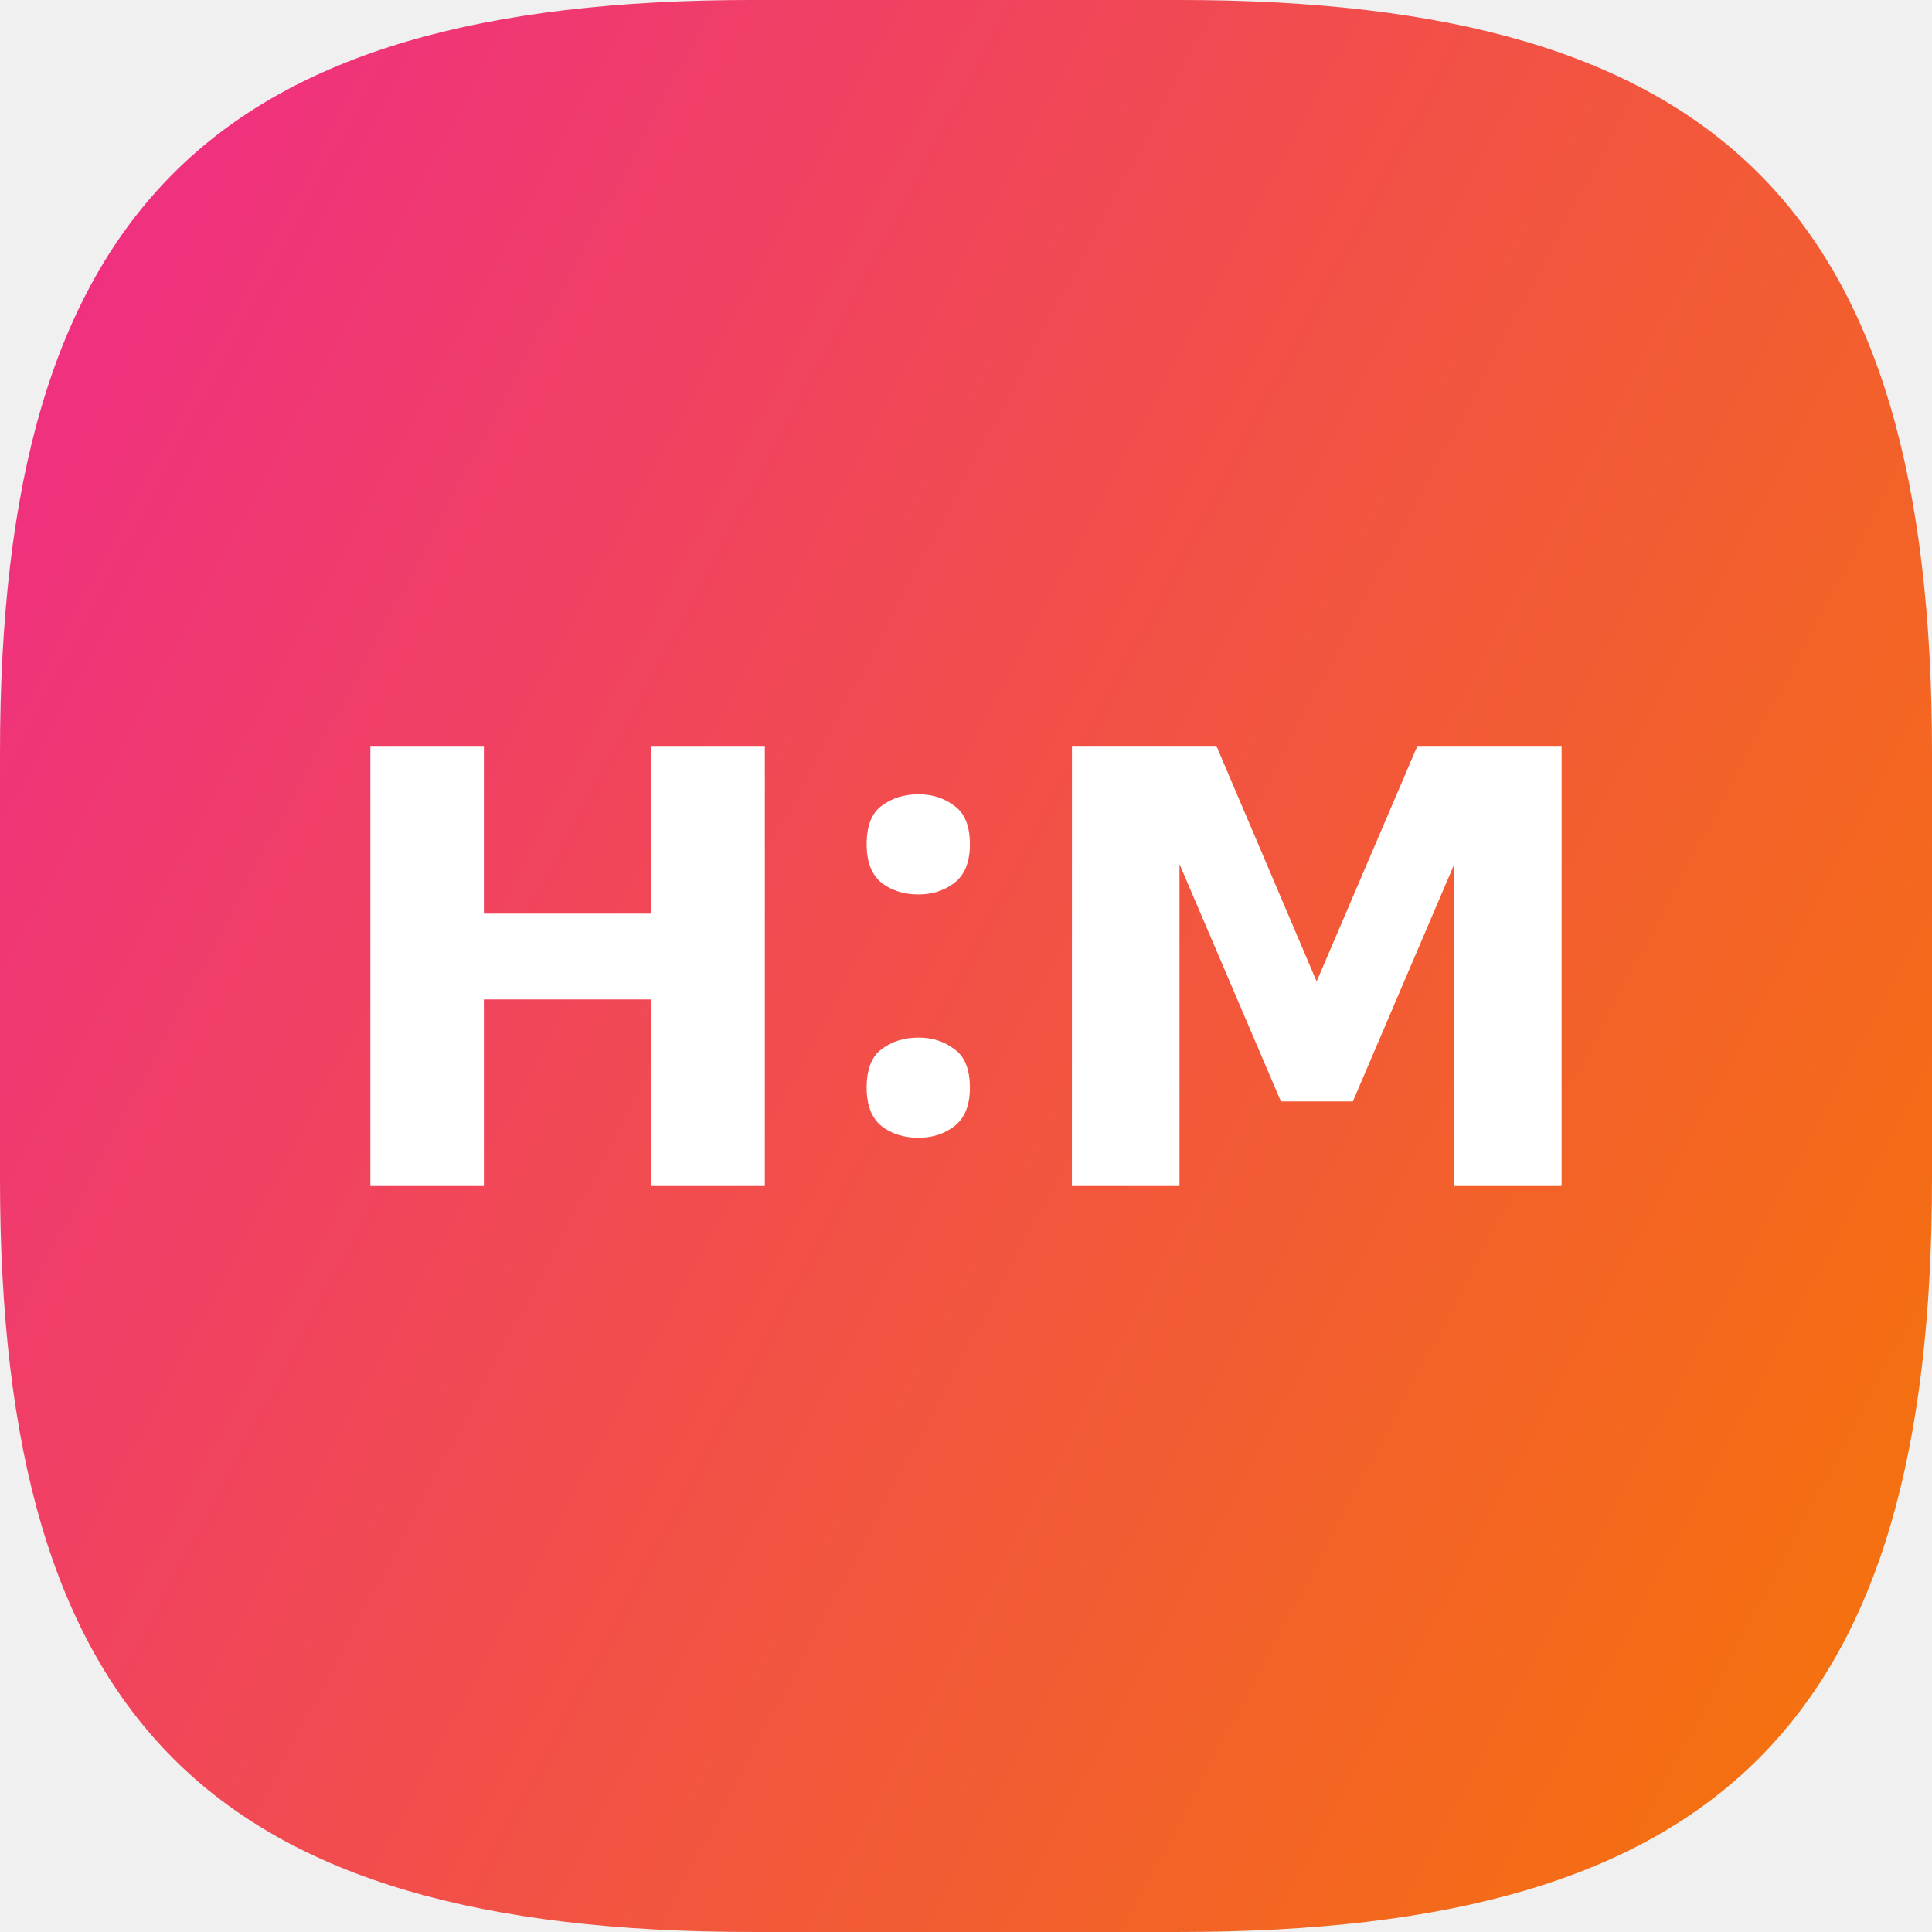
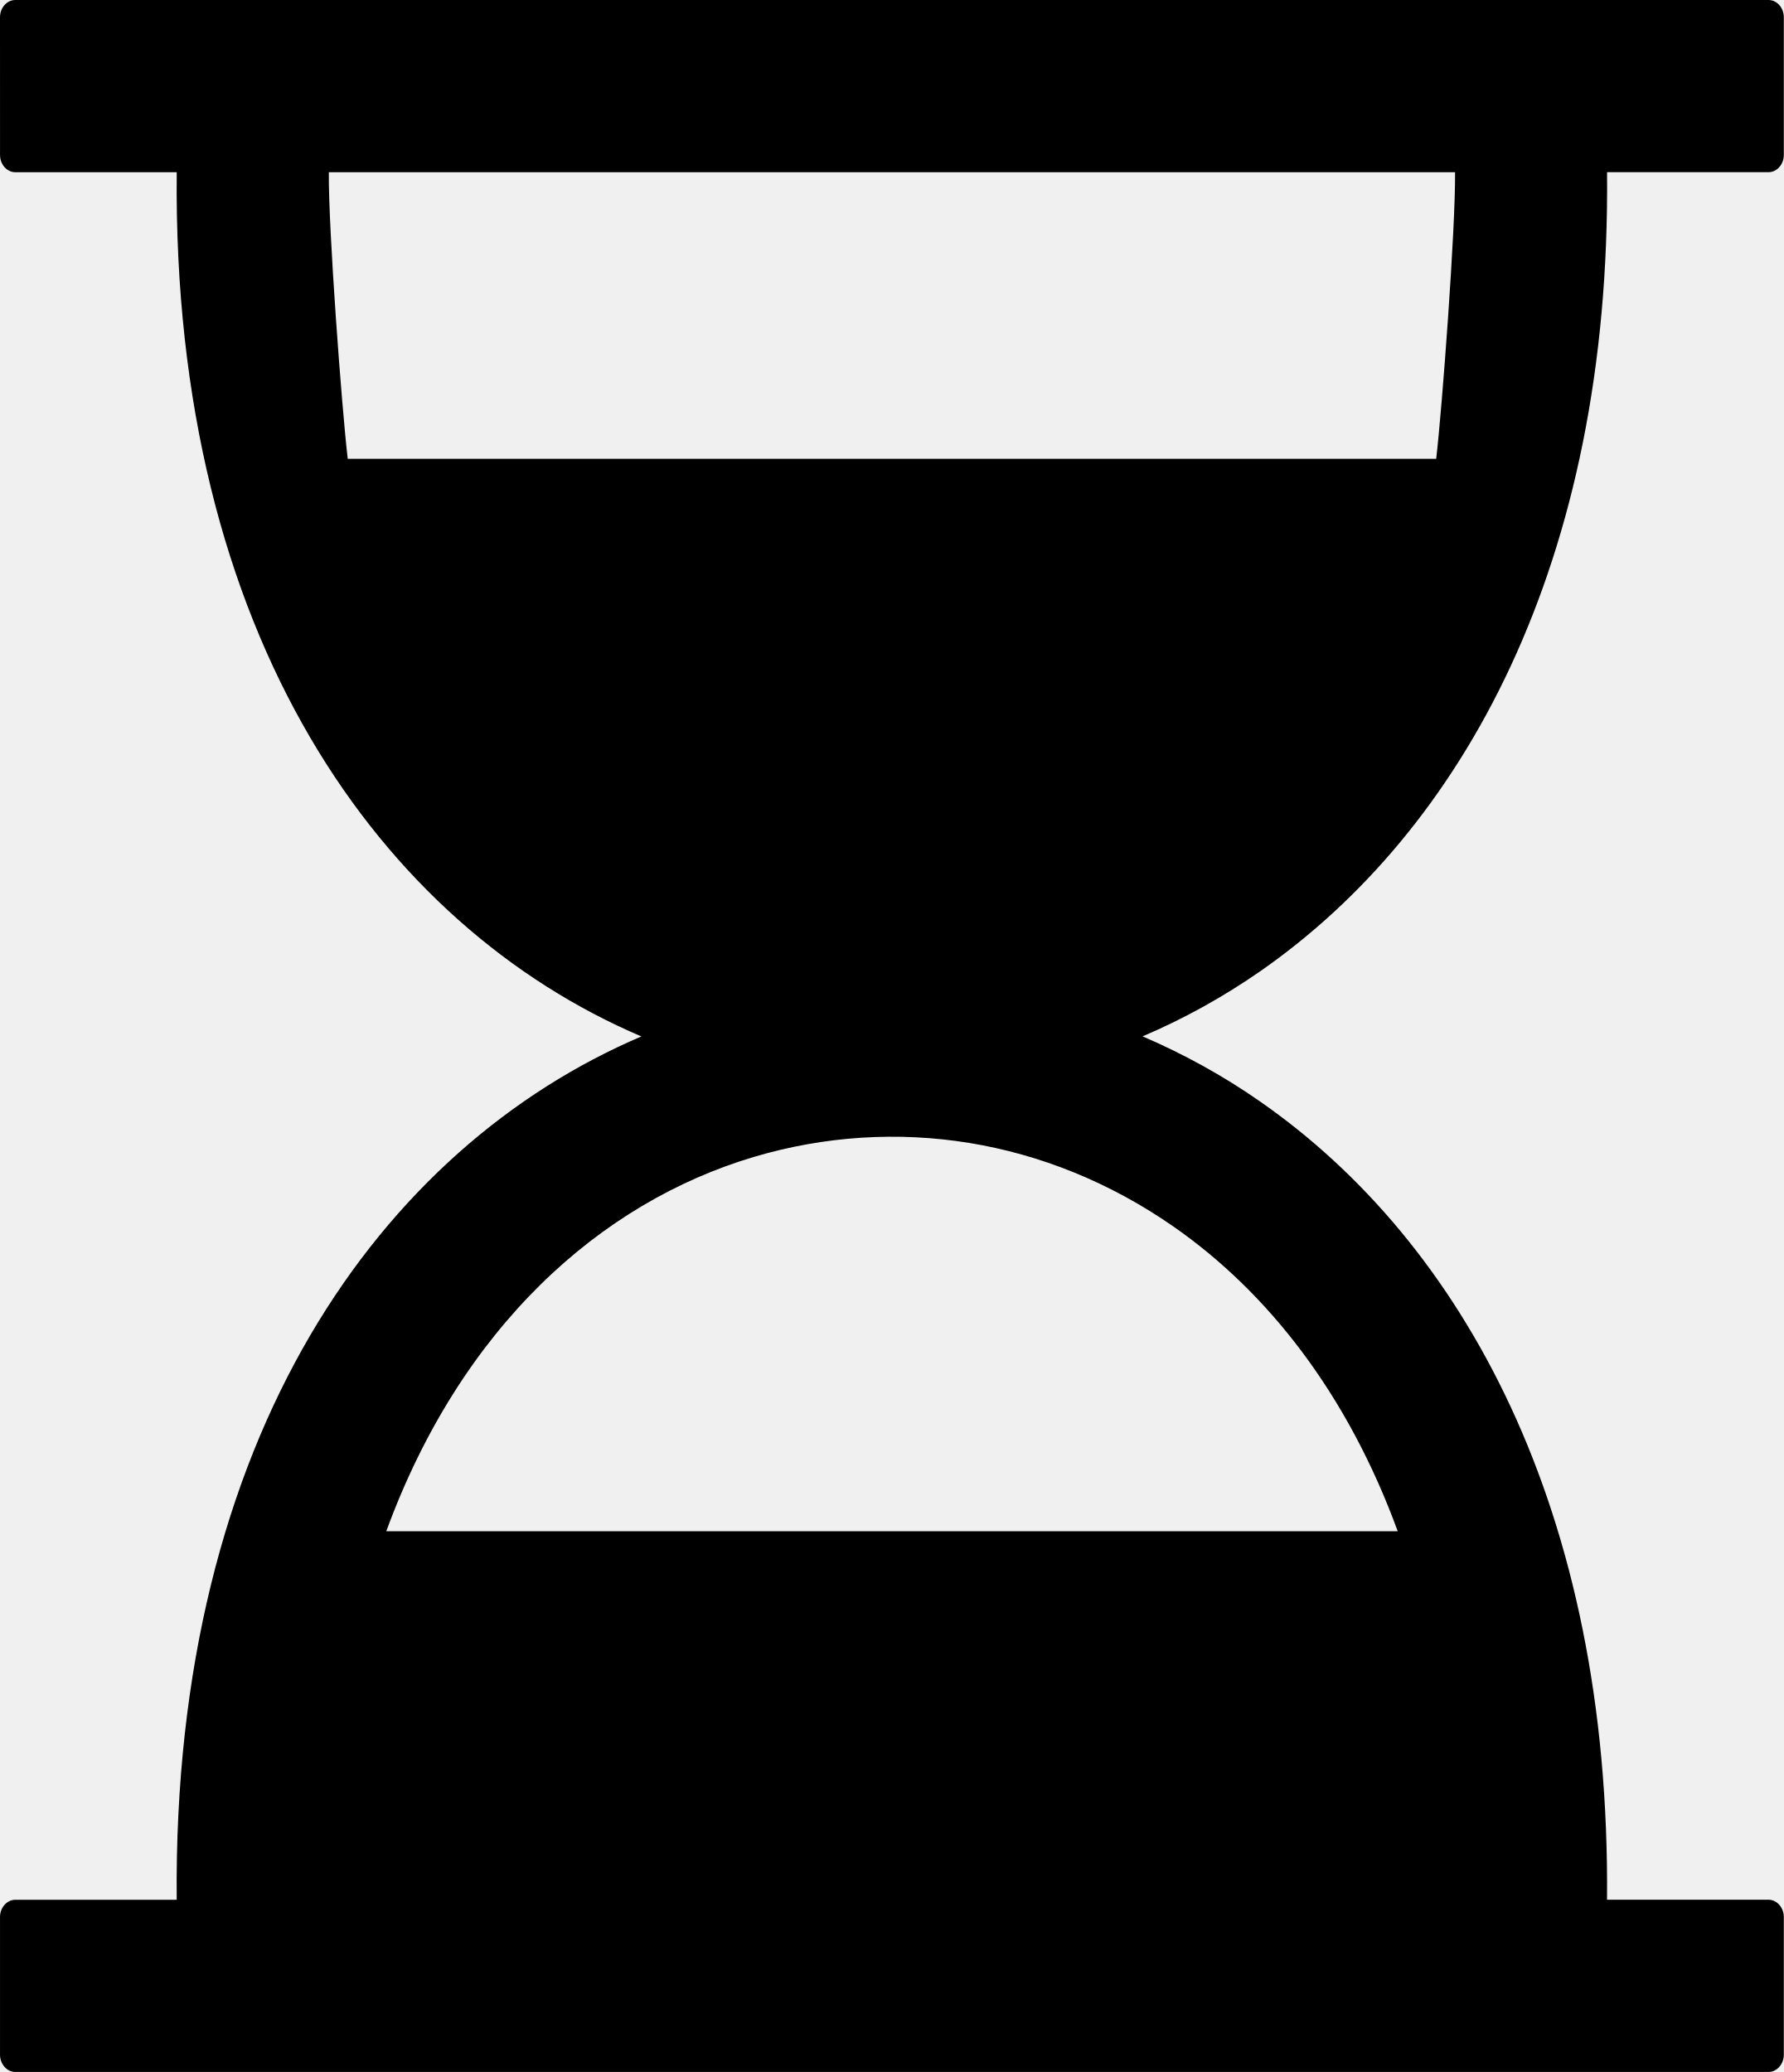
- <svg xmlns="http://www.w3.org/2000/svg" xmlns:xlink="http://www.w3.org/1999/xlink" id="svg8" version="1.1" viewBox="0 0 33.867 33.867" height="128" width="128">
-   <defs id="defs2">
-     <linearGradient id="linearGradient4549">
-       <stop id="stop4545" offset="0" style="stop-color:#ef298c;stop-opacity:1" />
-       <stop id="stop4547" offset="1" style="stop-color:#f57900;stop-opacity:1" />
-     </linearGradient>
-     <linearGradient gradientUnits="userSpaceOnUse" y2="291.708" x2="38.365" y1="269.219" x1="-3.969" id="linearGradient4551" xlink:href="#linearGradient4549" />
-   </defs>
-   <g transform="translate(0,-263.1333)" id="layer1">
-     <path id="rect4520" d="m 13.201,263.133 h 7.465 c 9.497,10e-6 13.201,3.704 13.201,13.201 v 7.465 c -2e-6,9.497 -3.704,13.201 -13.201,13.201 H 13.201 C 3.704,297 0,293.296 0,283.799 v -7.465 c 0,-9.497 3.704,-13.201 13.201,-13.201 z" style="fill:url(#linearGradient4551);stroke-width:0.265;fill-opacity:1" />
-     <g transform="translate(0.4030758)" id="text4584" style="font-style:normal;font-variant:normal;font-weight:bold;font-stretch:normal;font-size:10.583px;line-height:1.25;font-family:'Noto Sans Bengali UI';-inkscape-font-specification:'Noto Sans Bengali UI Bold';letter-spacing:0px;word-spacing:0px;fill:#ffffff;fill-opacity:1;stroke:none;stroke-width:0.265" aria-label="H:M">
-       <path id="path4590" style="font-style:normal;font-variant:normal;font-weight:bold;font-stretch:normal;font-family:'Noto Sans Bengali UI';-inkscape-font-specification:'Noto Sans Bengali UI Bold';fill:#ffffff;stroke-width:0.265" d="m 6.089,276.209 h 1.99 v 2.94 h 2.935 v -2.94 h 1.99 v 7.715 H 11.014 V 280.653 H 8.079 v 3.271 H 6.089 Z" />
-       <path id="path4592" style="font-style:normal;font-variant:normal;font-weight:bold;font-stretch:normal;font-family:'Noto Sans Bengali UI';-inkscape-font-specification:'Noto Sans Bengali UI Bold';fill:#ffffff;stroke-width:0.265" d="m 15.7,278.813 q -0.381,0 -0.646,-0.201 -0.265,-0.212 -0.265,-0.677 0,-0.487 0.265,-0.677 0.265,-0.201 0.646,-0.201 0.36,0 0.624,0.201 0.275,0.191 0.275,0.677 0,0.466 -0.275,0.677 -0.265,0.201 -0.624,0.201 z m 0,4.265 q -0.381,0 -0.646,-0.201 -0.265,-0.212 -0.265,-0.677 0,-0.487 0.265,-0.677 0.265,-0.201 0.646,-0.201 0.36,0 0.624,0.201 0.275,0.191 0.275,0.677 0,0.466 -0.275,0.677 -0.265,0.201 -0.624,0.201 z" />
-       <path id="path4594" style="font-style:normal;font-variant:normal;font-weight:bold;font-stretch:normal;font-family:'Noto Sans Bengali UI';-inkscape-font-specification:'Noto Sans Bengali UI Bold';fill:#ffffff;stroke-width:0.265" d="m 18.388,276.209 h 2.532 l 1.757,4.129 1.767,-4.129 h 2.527 v 7.715 H 25.09 v -5.643 l -1.778,4.16 h -1.261 l -1.778,-4.16 v 5.643 h -1.886 z" />
-     </g>
+ <svg xmlns="http://www.w3.org/2000/svg" version="1.1" id="Layer_1" x="0px" y="0px" width="105.765px" height="122.88px" viewBox="0 0 105.765 122.88" enable-background="new 0 0 105.765 122.88" xml:space="preserve">
+   <g>
+     <path d="M82.872,90.81c-2.983-8.16-7.707-14.175-13.283-18.06c-3.772-2.629-7.914-4.284-12.133-4.97 c-4.236-0.686-8.583-0.408-12.747,0.828C35.573,71.323,27.33,78.716,22.903,90.81H82.872L82.872,90.81z M20.618,27.21h64.535 c0.346-2.922,1.154-13.713,1.119-16.995H19.497C19.462,13.498,20.27,24.288,20.618,27.21L20.618,27.21L20.618,27.21z M0.91,112.665 h9.567C10.222,85.12,22.648,68.03,38.027,61.466C22.637,54.9,10.205,37.79,10.478,10.214l-9.567,0c-0.501,0-0.909-0.46-0.909-1.025 L0,1.024C0,0.46,0.409,0,0.91,0h103.944c0.5,0,0.91,0.46,0.91,1.024v8.164c0,0.563-0.41,1.024-0.91,1.024h-9.57 c0.225,23.214-8.581,39.038-20.546,47.376c-2.188,1.522-4.543,2.832-6.994,3.873c2.446,1.049,4.81,2.354,6.992,3.88 c11.955,8.332,20.756,24.139,20.546,47.321l9.572,0.001c0.5,0,0.91,0.463,0.91,1.026v8.162c0,0.564-0.41,1.027-0.91,1.027H0.91 c-0.501,0-0.909-0.463-0.909-1.026v-8.162C0.001,113.128,0.41,112.665,0.91,112.665L0.91,112.665L0.91,112.665z" />
  </g>
</svg>
